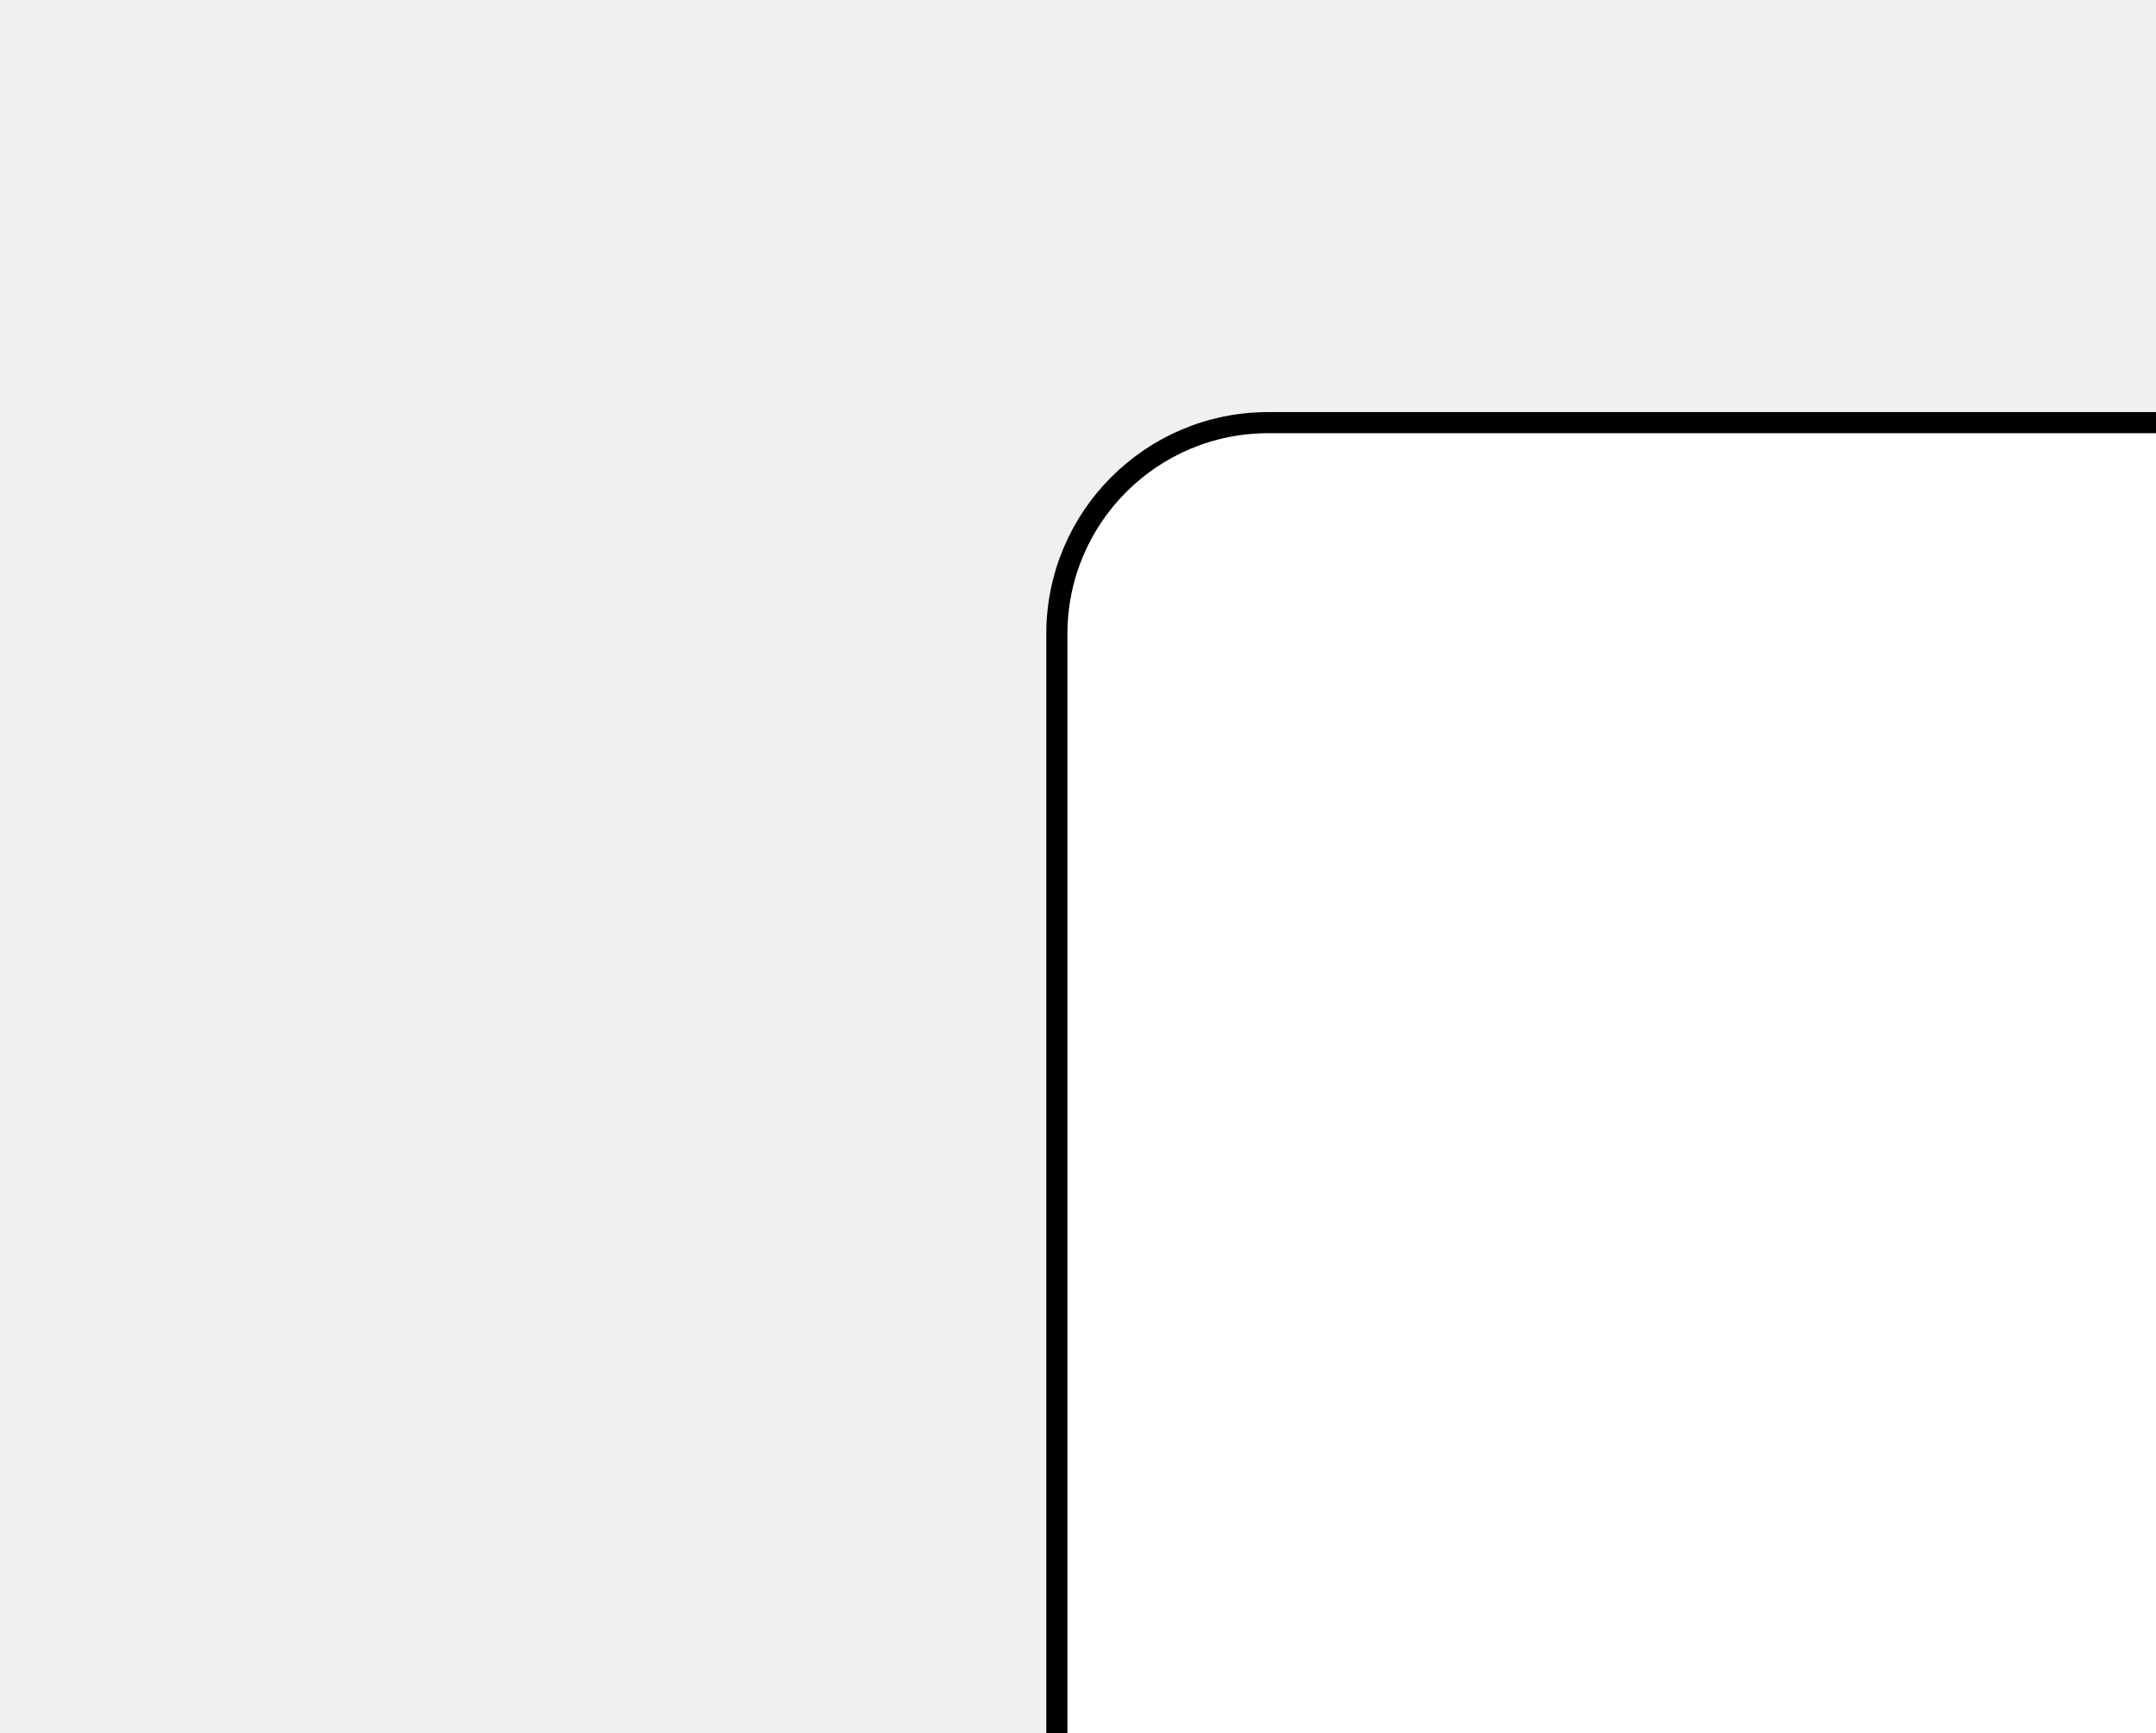
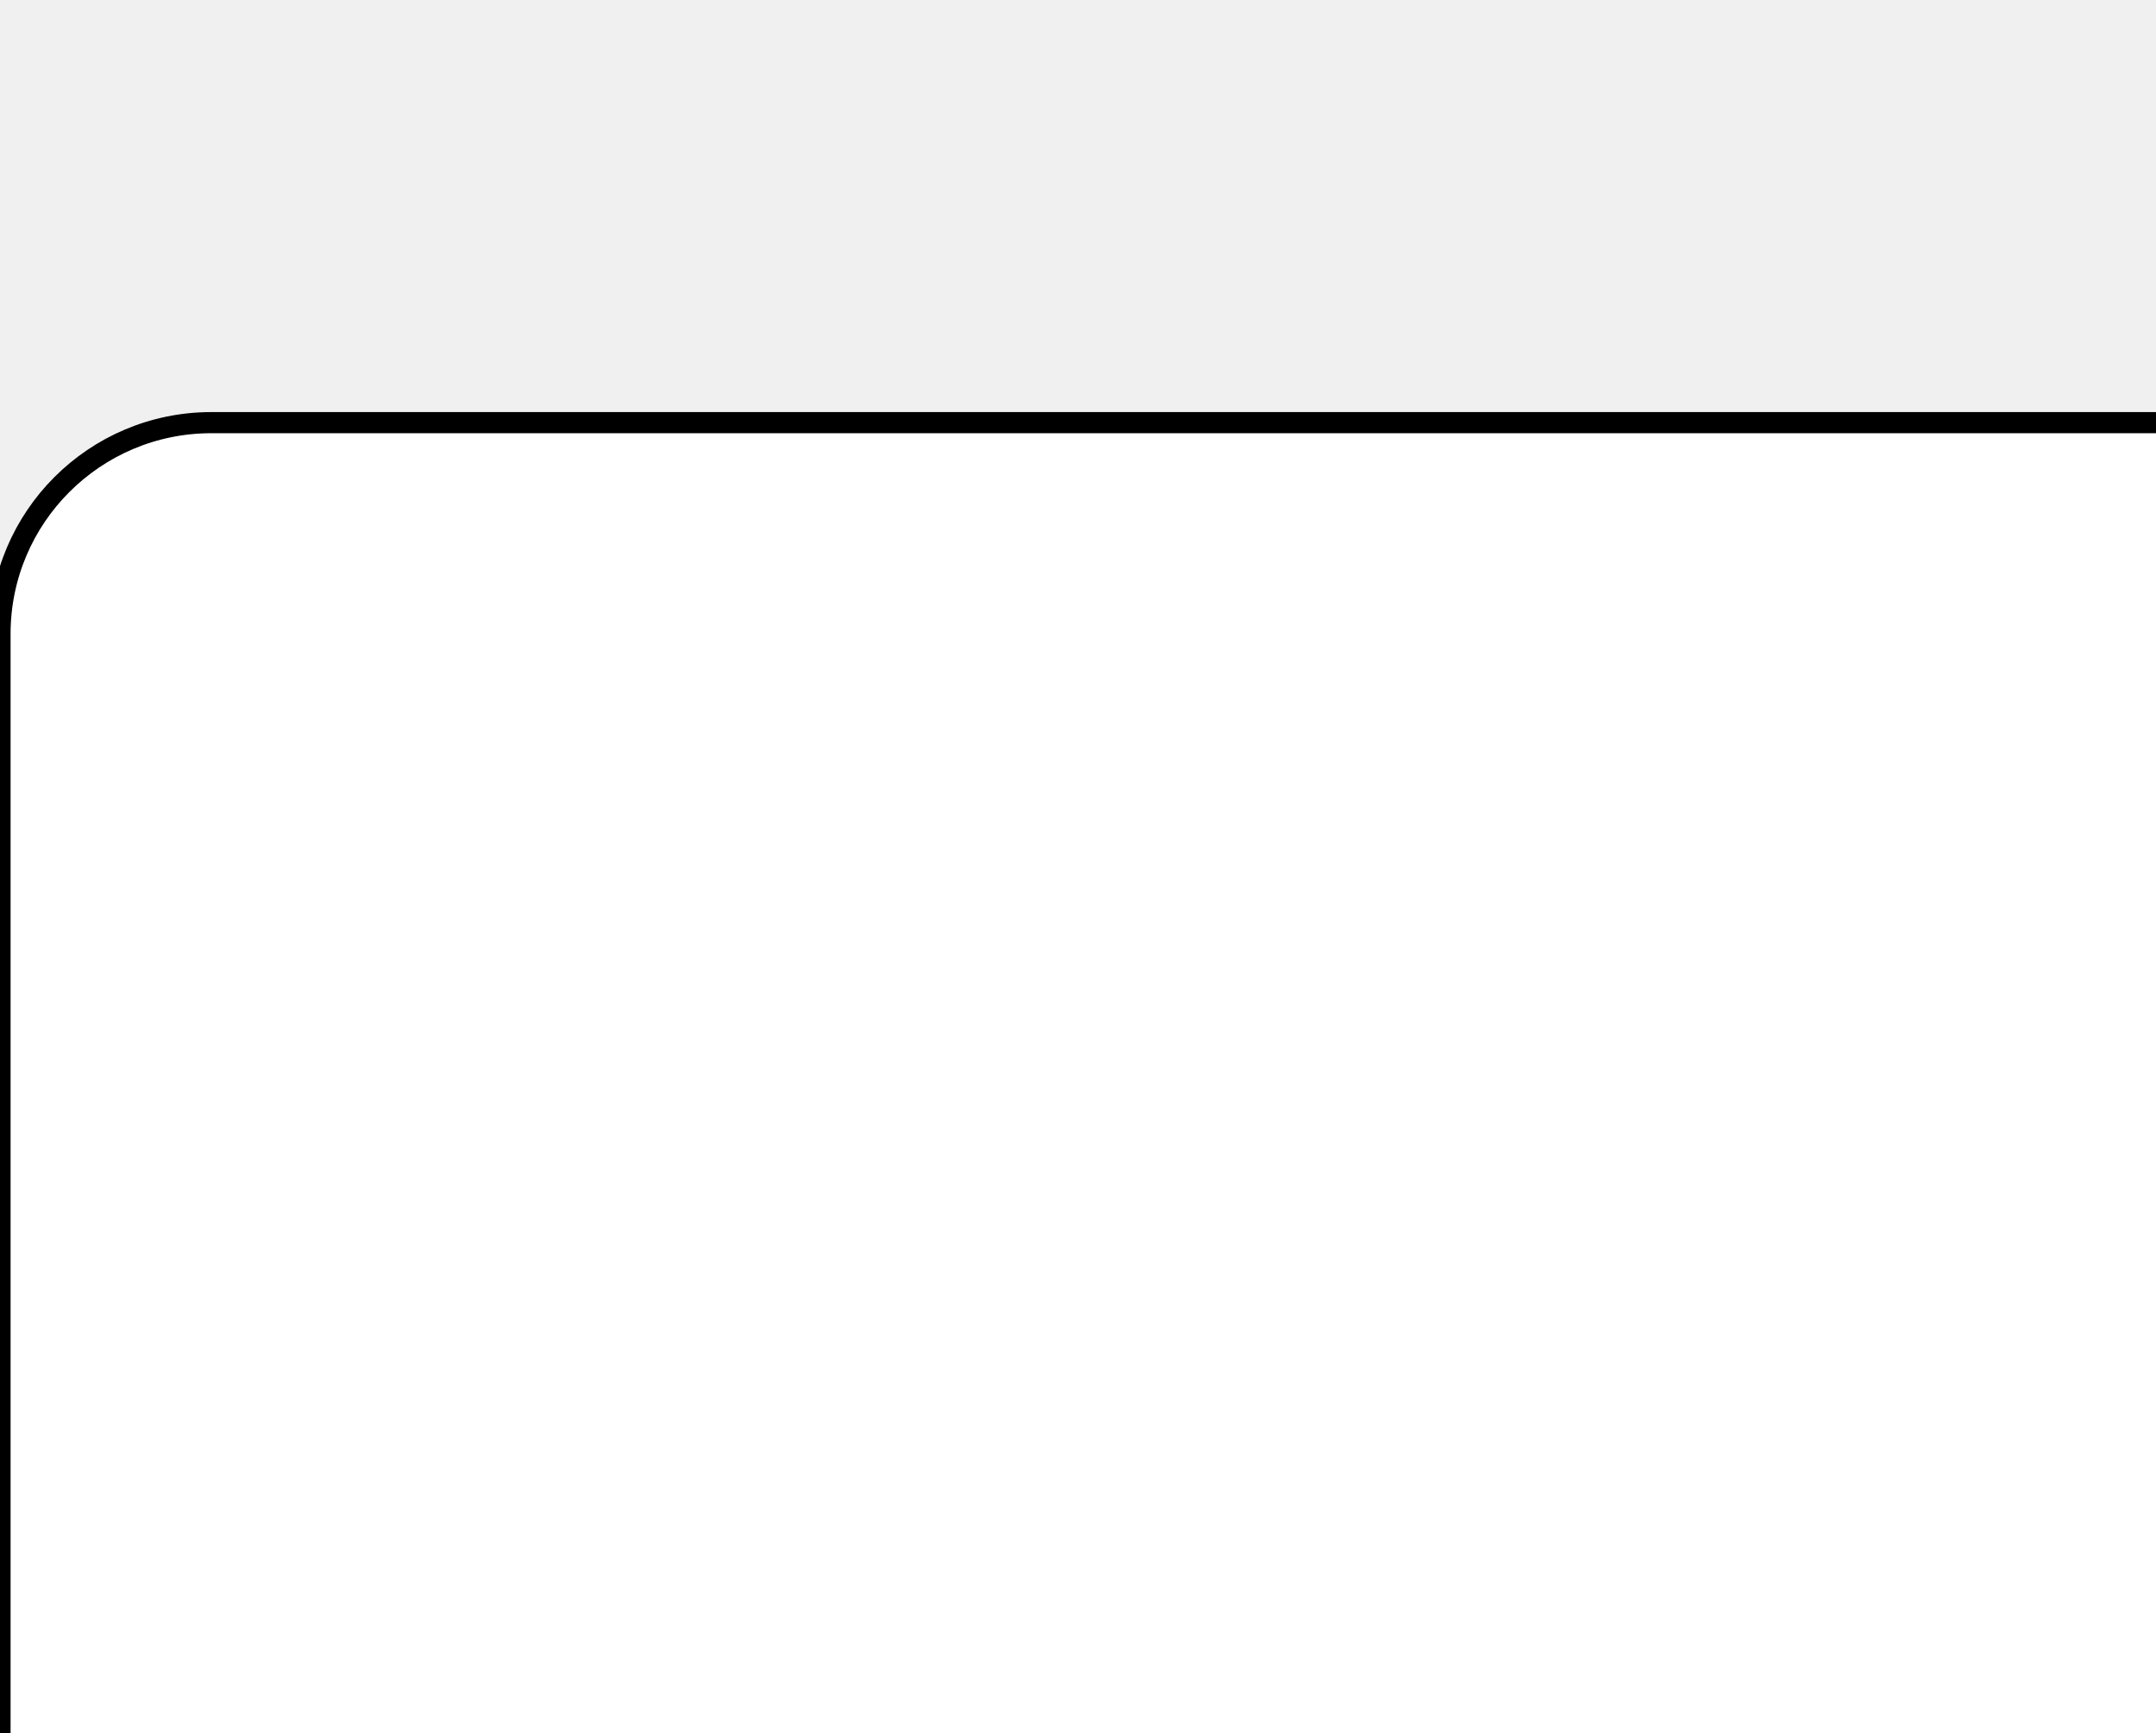
<svg xmlns="http://www.w3.org/2000/svg" xmlns:ns1="http://www.b3mn.org/oryx" width="102" height="82" version="1.0">
  <defs />
  <ns1:magnets>
    <ns1:magnet ns1:cx="0" ns1:cy="38" ns1:anchors="left" />
    <ns1:magnet ns1:cx="30" ns1:cy="58" ns1:anchors="bottom" />
    <ns1:magnet ns1:cx="60" ns1:cy="38" ns1:anchors="right" />
    <ns1:magnet ns1:cx="30" ns1:cy="18" ns1:anchors="top" />
    <ns1:magnet ns1:cx="30" ns1:cy="38" ns1:default="yes" />
  </ns1:magnets>
  <g pointer-events="fill" ns1:minimumSize="15 10">
    <g id="container">
-       <rect ns1:resize="vertical horizontal" ns1:anchors="top bottom left right" x="50" y="20" rx="10" ry="10" width="150" height="150" stroke="black" fill="white" />
+       <rect ns1:resize="vertical horizontal" ns1:anchors="top bottom left right" x="0" y="20" rx="10" ry="10" width="150" height="150" stroke="black" fill="white" />
    </g>
-     <text font-size="12" id="containername" x="122" y="165" ns1:align="bottom center" stroke="red" ns1:fittoelem="container" />
+     <text font-size="12" id="containername" x="72" y="165" ns1:align="bottom center" stroke="red" ns1:fittoelem="container" />
  </g>
</svg>
